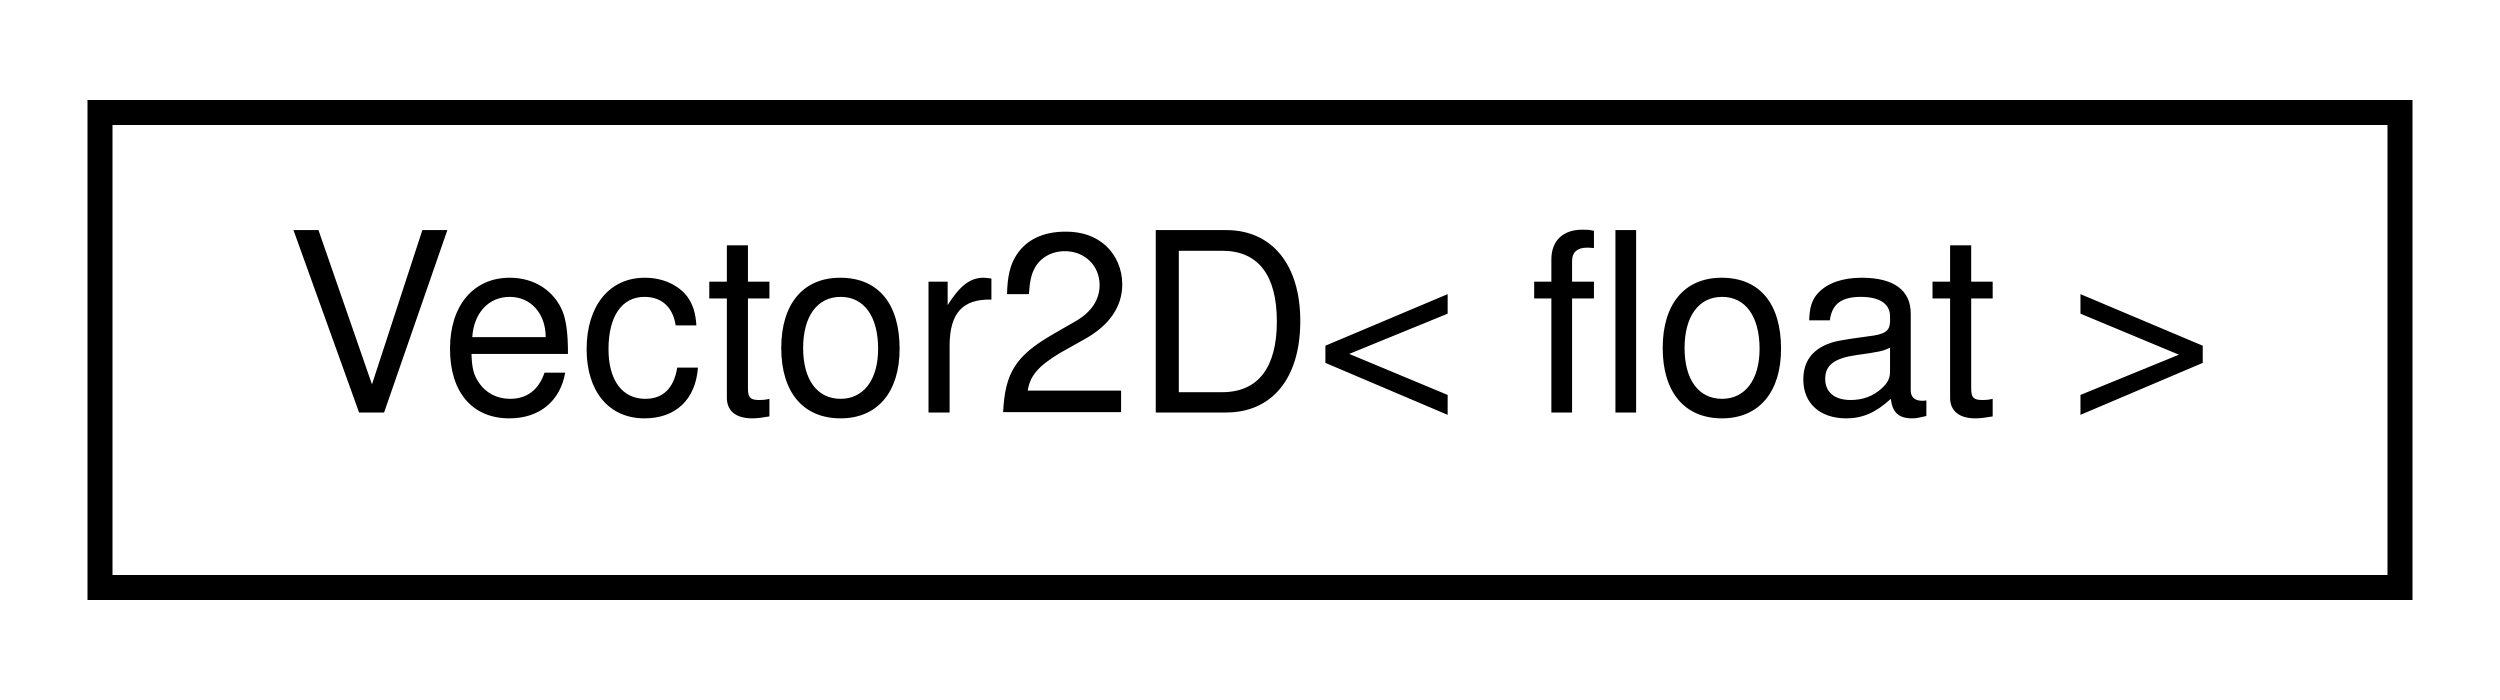
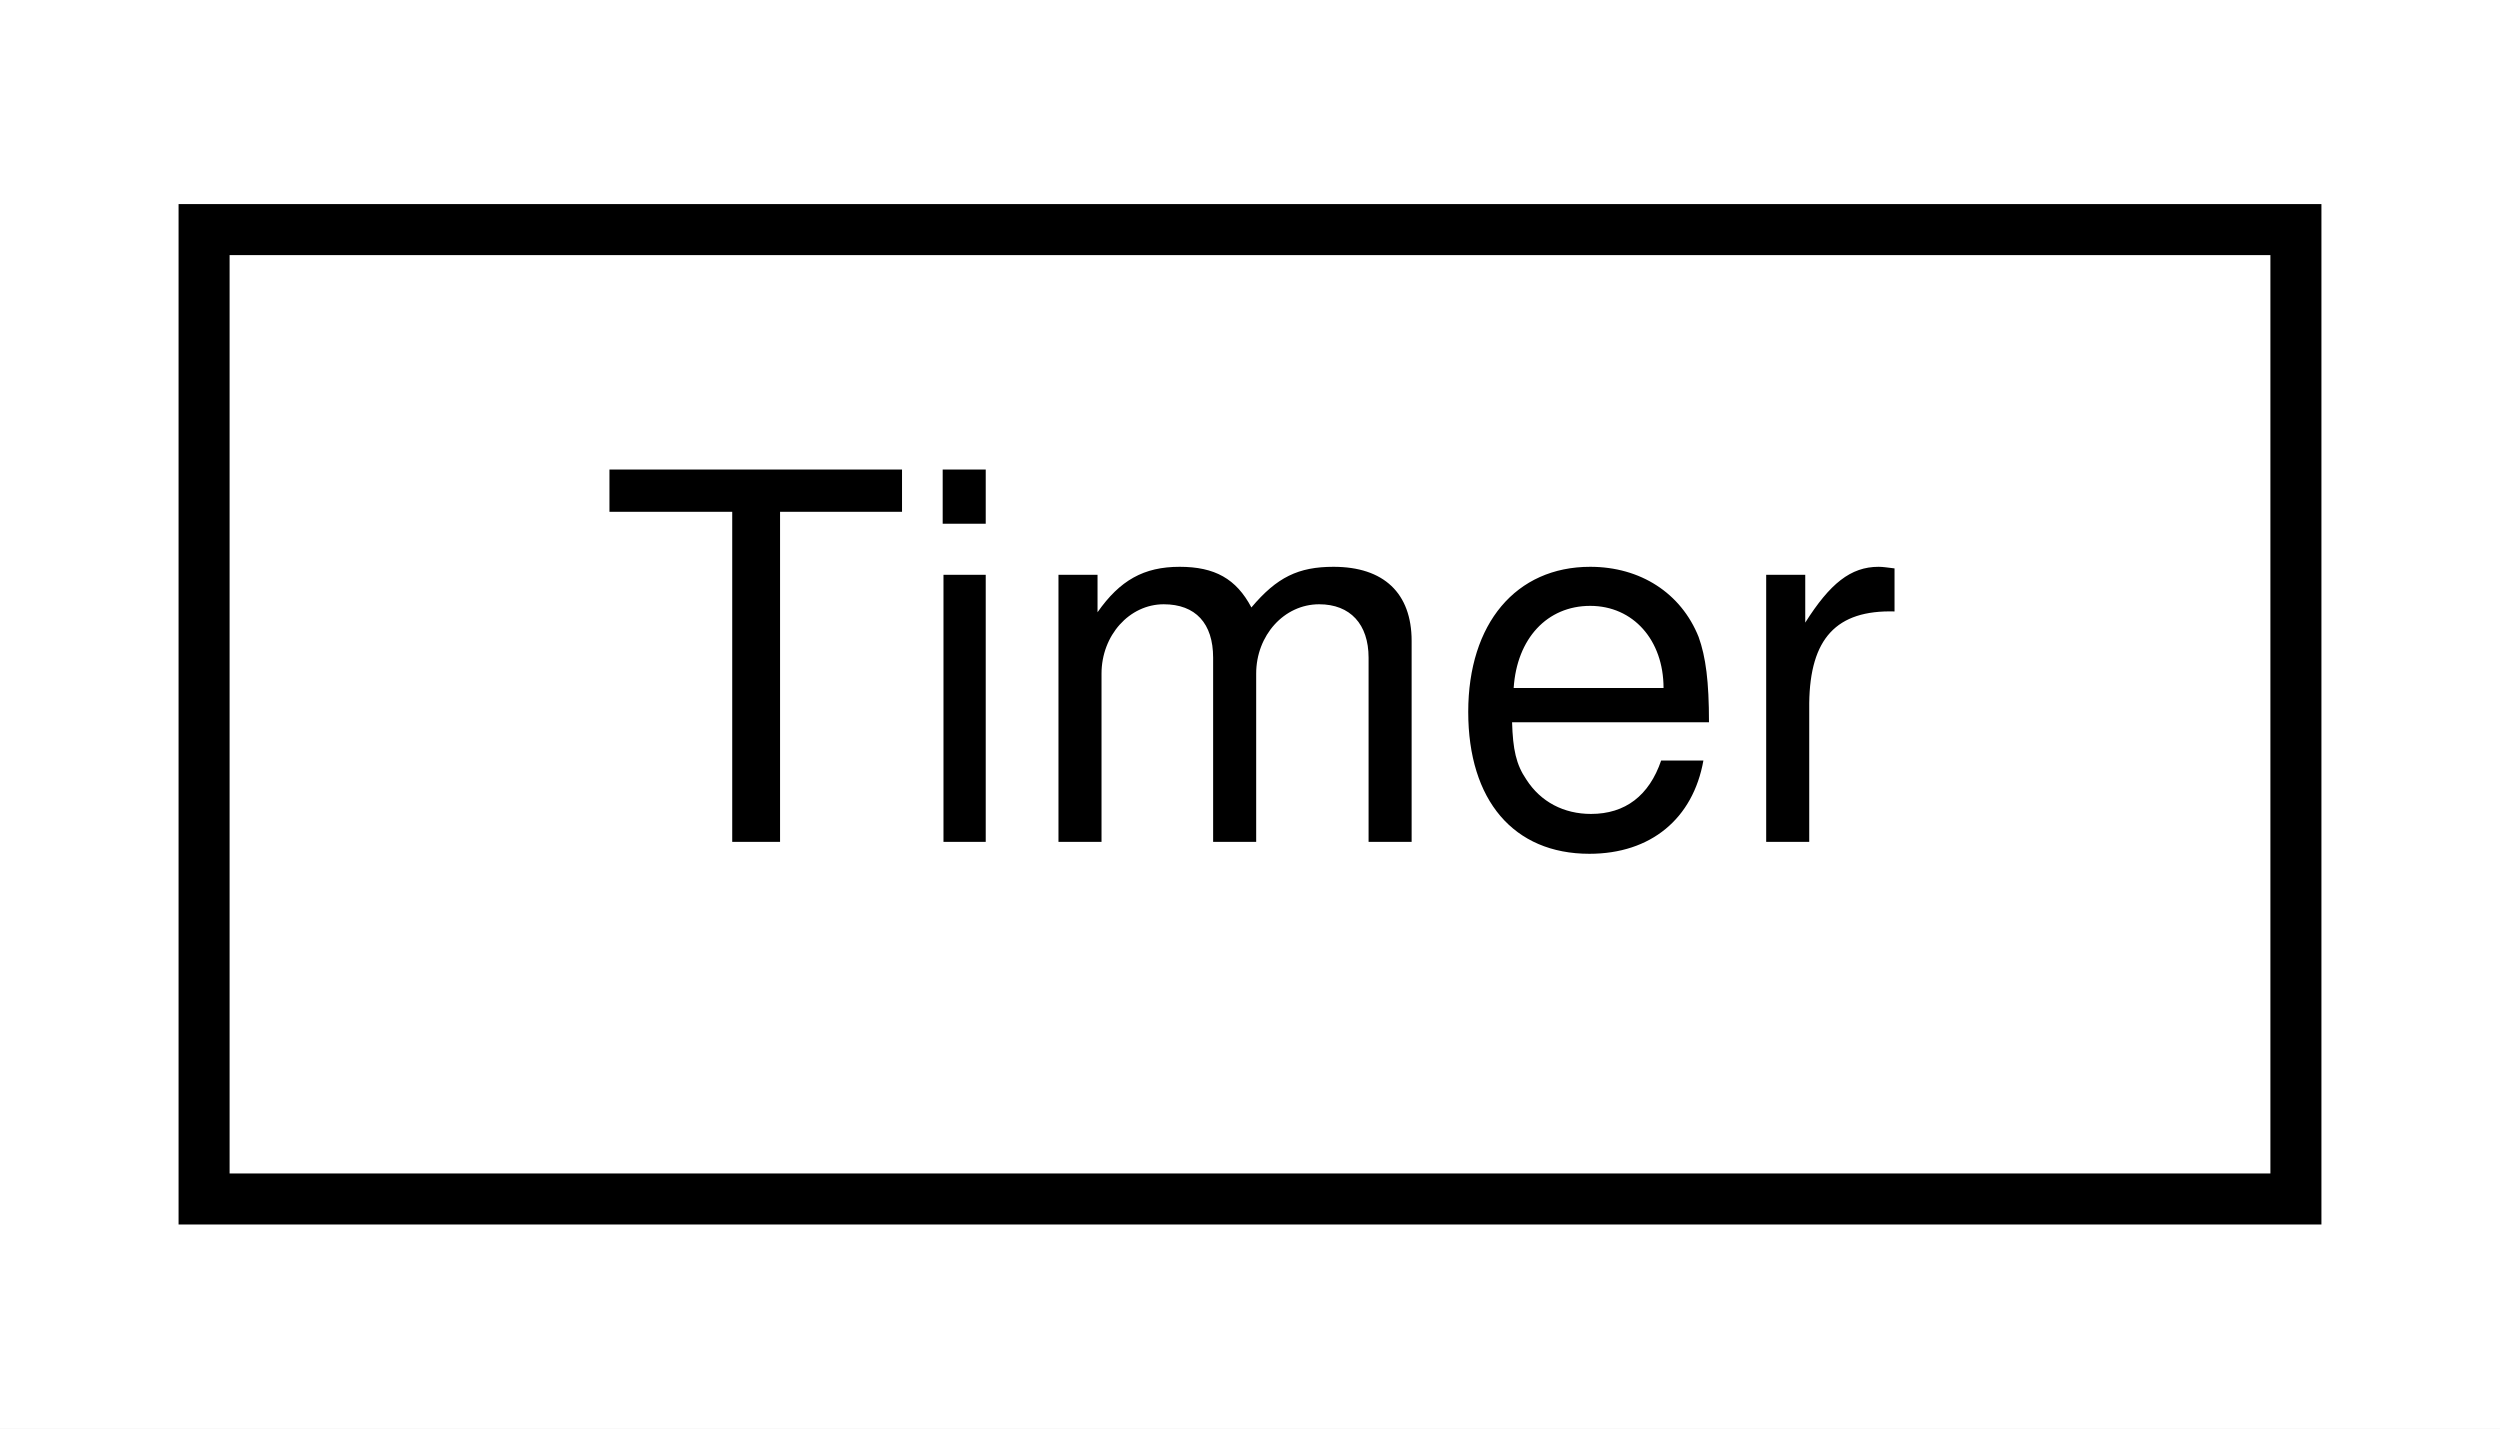
- <svg xmlns="http://www.w3.org/2000/svg" xmlns:xlink="http://www.w3.org/1999/xlink" width="100pt" height="28pt" viewBox="0.00 0.00 100.00 28.00">
+ <svg xmlns="http://www.w3.org/2000/svg" xmlns:xlink="http://www.w3.org/1999/xlink" width="49pt" height="28pt" viewBox="0.00 0.00 49.00 28.00">
  <g id="graph0" class="graph" transform="scale(1 1) rotate(0) translate(4 24)">
-     <polygon fill="white" stroke="transparent" points="-4,4 -4,-24 96,-24 96,4 -4,4" />
+     <polygon fill="white" stroke="transparent" points="-4,4 -4,-24 45,-24 45,4 -4,4" />
    <g id="node1" class="node">
      <g id="a_node1">
-         <a xlink:href="struct_vector2_d.html" target="_top" xlink:title=" ">
-           <polygon fill="white" stroke="black" points="0,-0.5 0,-19.5 92,-19.5 92,-0.5 0,-0.5" />
-           <text text-anchor="middle" x="46" y="-7.5" font-family="Helvetica,sans-Serif" font-size="10.00">Vector2D&lt; float &gt;</text>
+         <a xlink:href="class_timer.html" target="_top" xlink:title=" ">
+           <polygon fill="white" stroke="black" points="0,-0.5 0,-19.5 41,-19.5 41,-0.5 0,-0.5" />
+           <text text-anchor="middle" x="20.5" y="-7.5" font-family="Helvetica,sans-Serif" font-size="10.00">Timer</text>
        </a>
      </g>
    </g>
  </g>
</svg>
